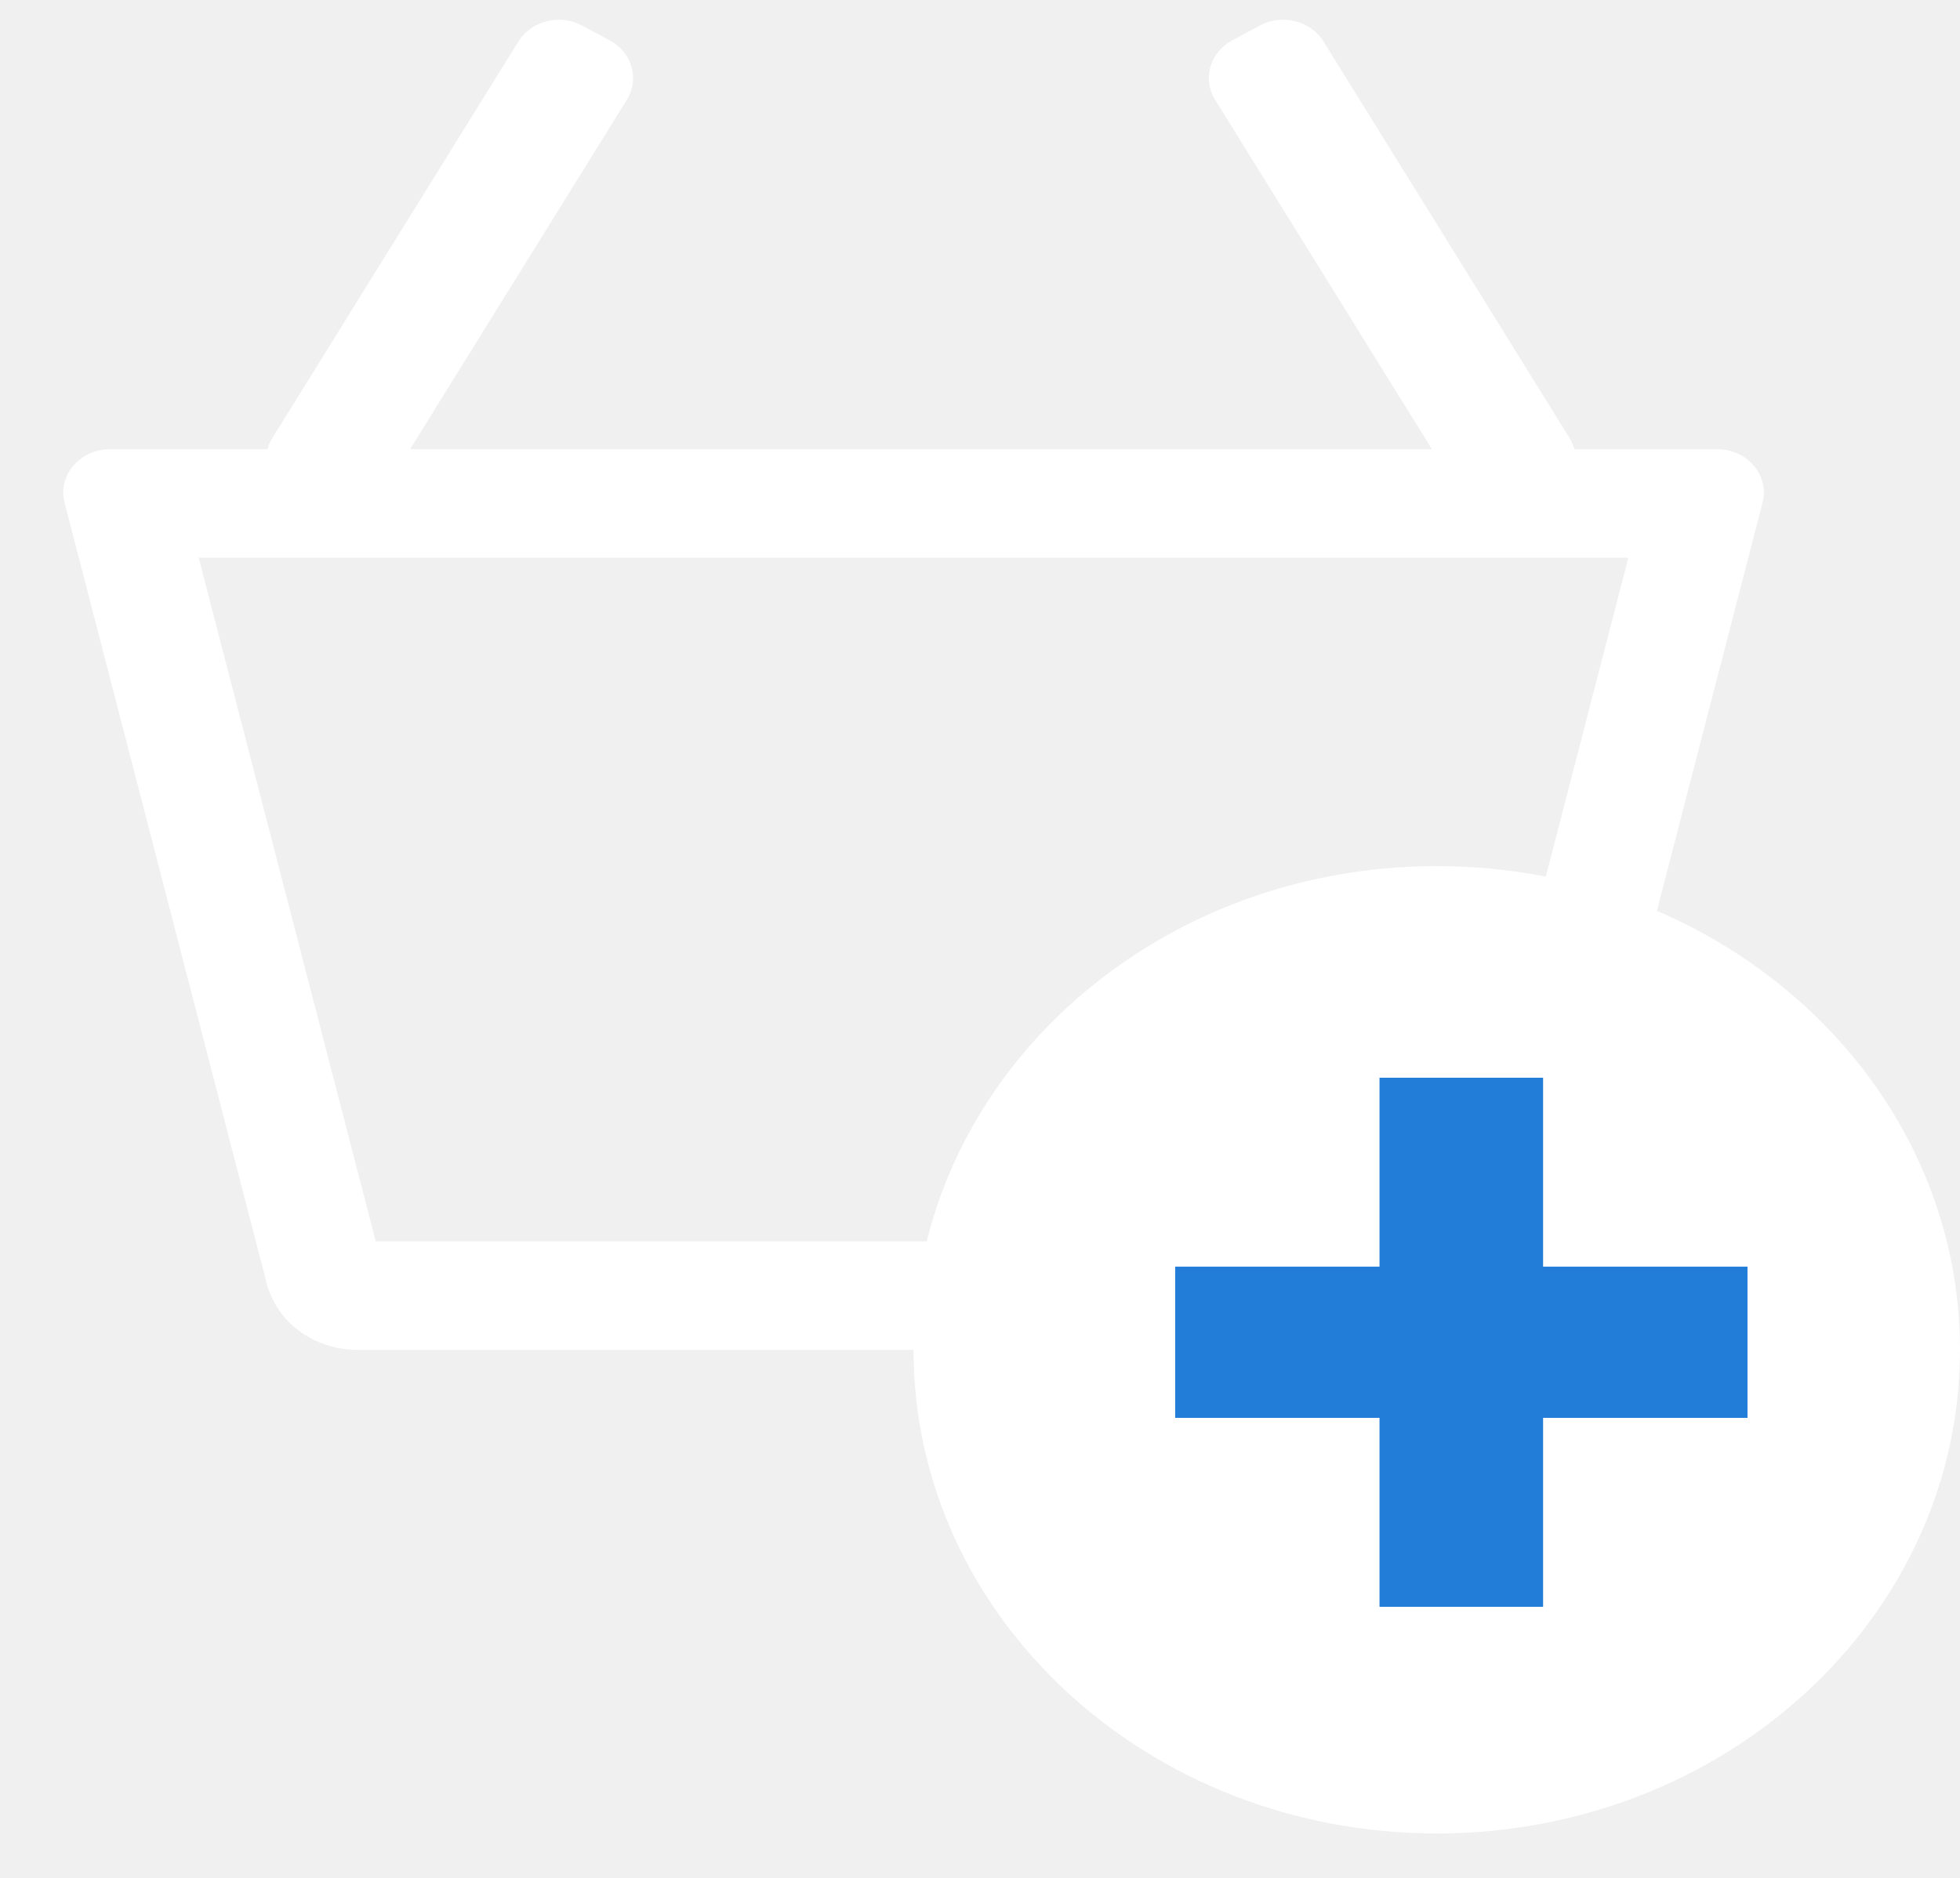
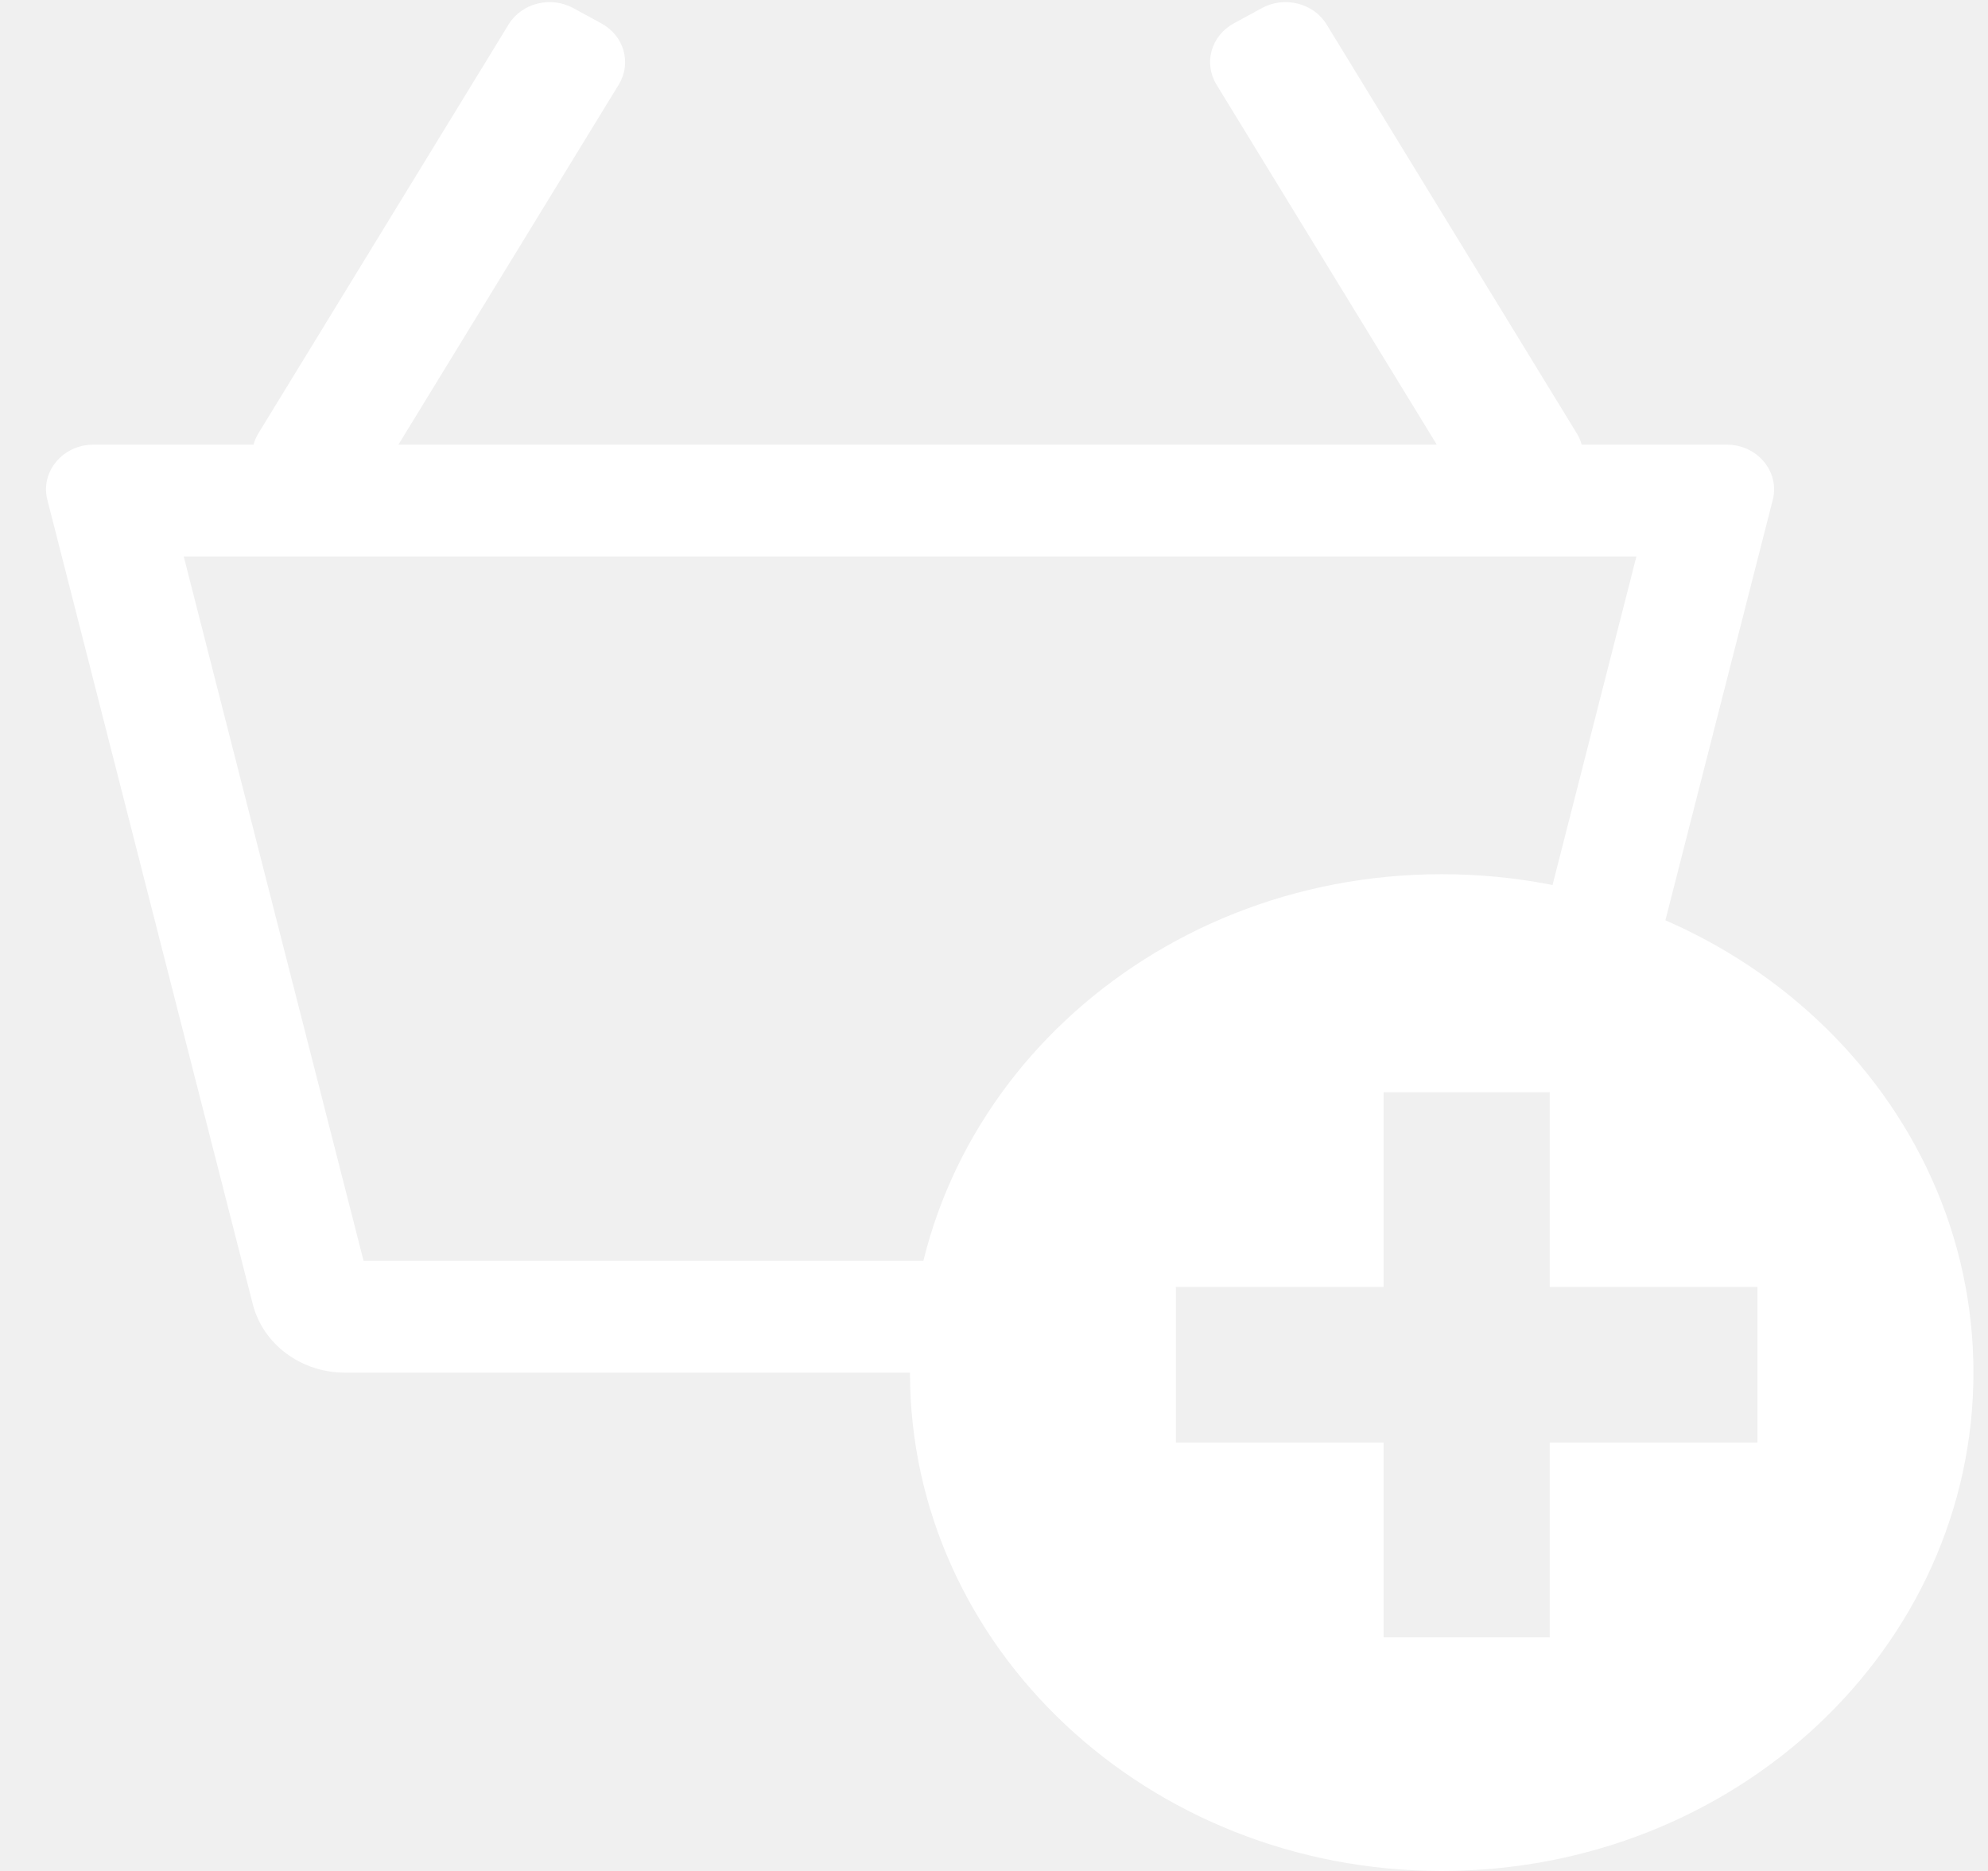
- <svg xmlns="http://www.w3.org/2000/svg" width="24" height="23" viewBox="0 0 24 23" fill="none">
-   <path fill-rule="evenodd" clip-rule="evenodd" d="M15.087 0.495C14.814 0.642 14.721 0.967 14.878 1.221L17.534 5.502H5.021L7.676 1.222C7.834 0.967 7.74 0.642 7.467 0.495L7.128 0.313C6.855 0.166 6.506 0.254 6.348 0.508L3.333 5.368C3.307 5.411 3.287 5.456 3.275 5.502H1.346C0.976 5.502 0.704 5.824 0.791 6.158L3.266 15.719C3.389 16.197 3.848 16.533 4.376 16.533H17.997C18.525 16.533 18.984 16.197 19.107 15.719L21.582 6.158C21.669 5.824 21.397 5.502 21.027 5.502H19.279C19.267 5.456 19.247 5.411 19.221 5.368L16.206 0.508C16.048 0.254 15.699 0.166 15.426 0.313L15.087 0.495ZM2.433 6.831L4.601 15.204H17.772L19.939 6.831H2.433Z" fill="white" />
-   <ellipse cx="17.593" cy="16.532" rx="6.407" ry="5.924" fill="white" />
-   <path fill-rule="evenodd" clip-rule="evenodd" d="M16.892 15.514V13.2H18.895V15.514H21.398V17.366H18.895V19.68H16.892V17.366H14.39V15.514H16.892Z" fill="#227DD8" />
+ <svg xmlns="http://www.w3.org/2000/svg" width="34" height="32" viewBox="0 0 34 32" fill="none">
+   <path fill-rule="evenodd" clip-rule="evenodd" d="M24.657 32C29.68 32 33.751 28.184 33.751 23.476C33.751 18.768 29.68 14.952 24.657 14.952C19.635 14.952 15.563 18.768 15.563 23.476C15.563 28.184 19.635 32 24.657 32ZM23.663 18.681V22.011H20.111V24.675H23.663V28.005H26.505V24.675H30.057V22.011H26.505V18.681H23.663Z" fill="white" />
+   <path fill-rule="evenodd" clip-rule="evenodd" d="M20.804 1.445C20.581 1.079 20.713 0.612 21.101 0.4L21.581 0.139C21.969 -0.073 22.465 0.053 22.689 0.419L26.967 7.412C27.005 7.474 27.033 7.539 27.051 7.605H29.531C30.055 7.605 30.442 8.068 30.319 8.549L27.706 18.782C27.126 18.444 26.485 18.202 25.802 18.076L27.987 9.517H3.142L6.218 21.565H19.223C18.964 22.158 18.798 22.802 18.745 23.477H5.899C5.15 23.477 4.498 22.993 4.323 22.305L0.81 8.549C0.687 8.068 1.074 7.605 1.598 7.605H4.336C4.354 7.539 4.381 7.474 4.419 7.412L8.698 0.419C8.922 0.053 9.417 -0.073 9.805 0.139L10.286 0.401C10.674 0.612 10.806 1.08 10.583 1.446L6.814 7.605H24.573L20.804 1.445Z" fill="white" />
</svg>
